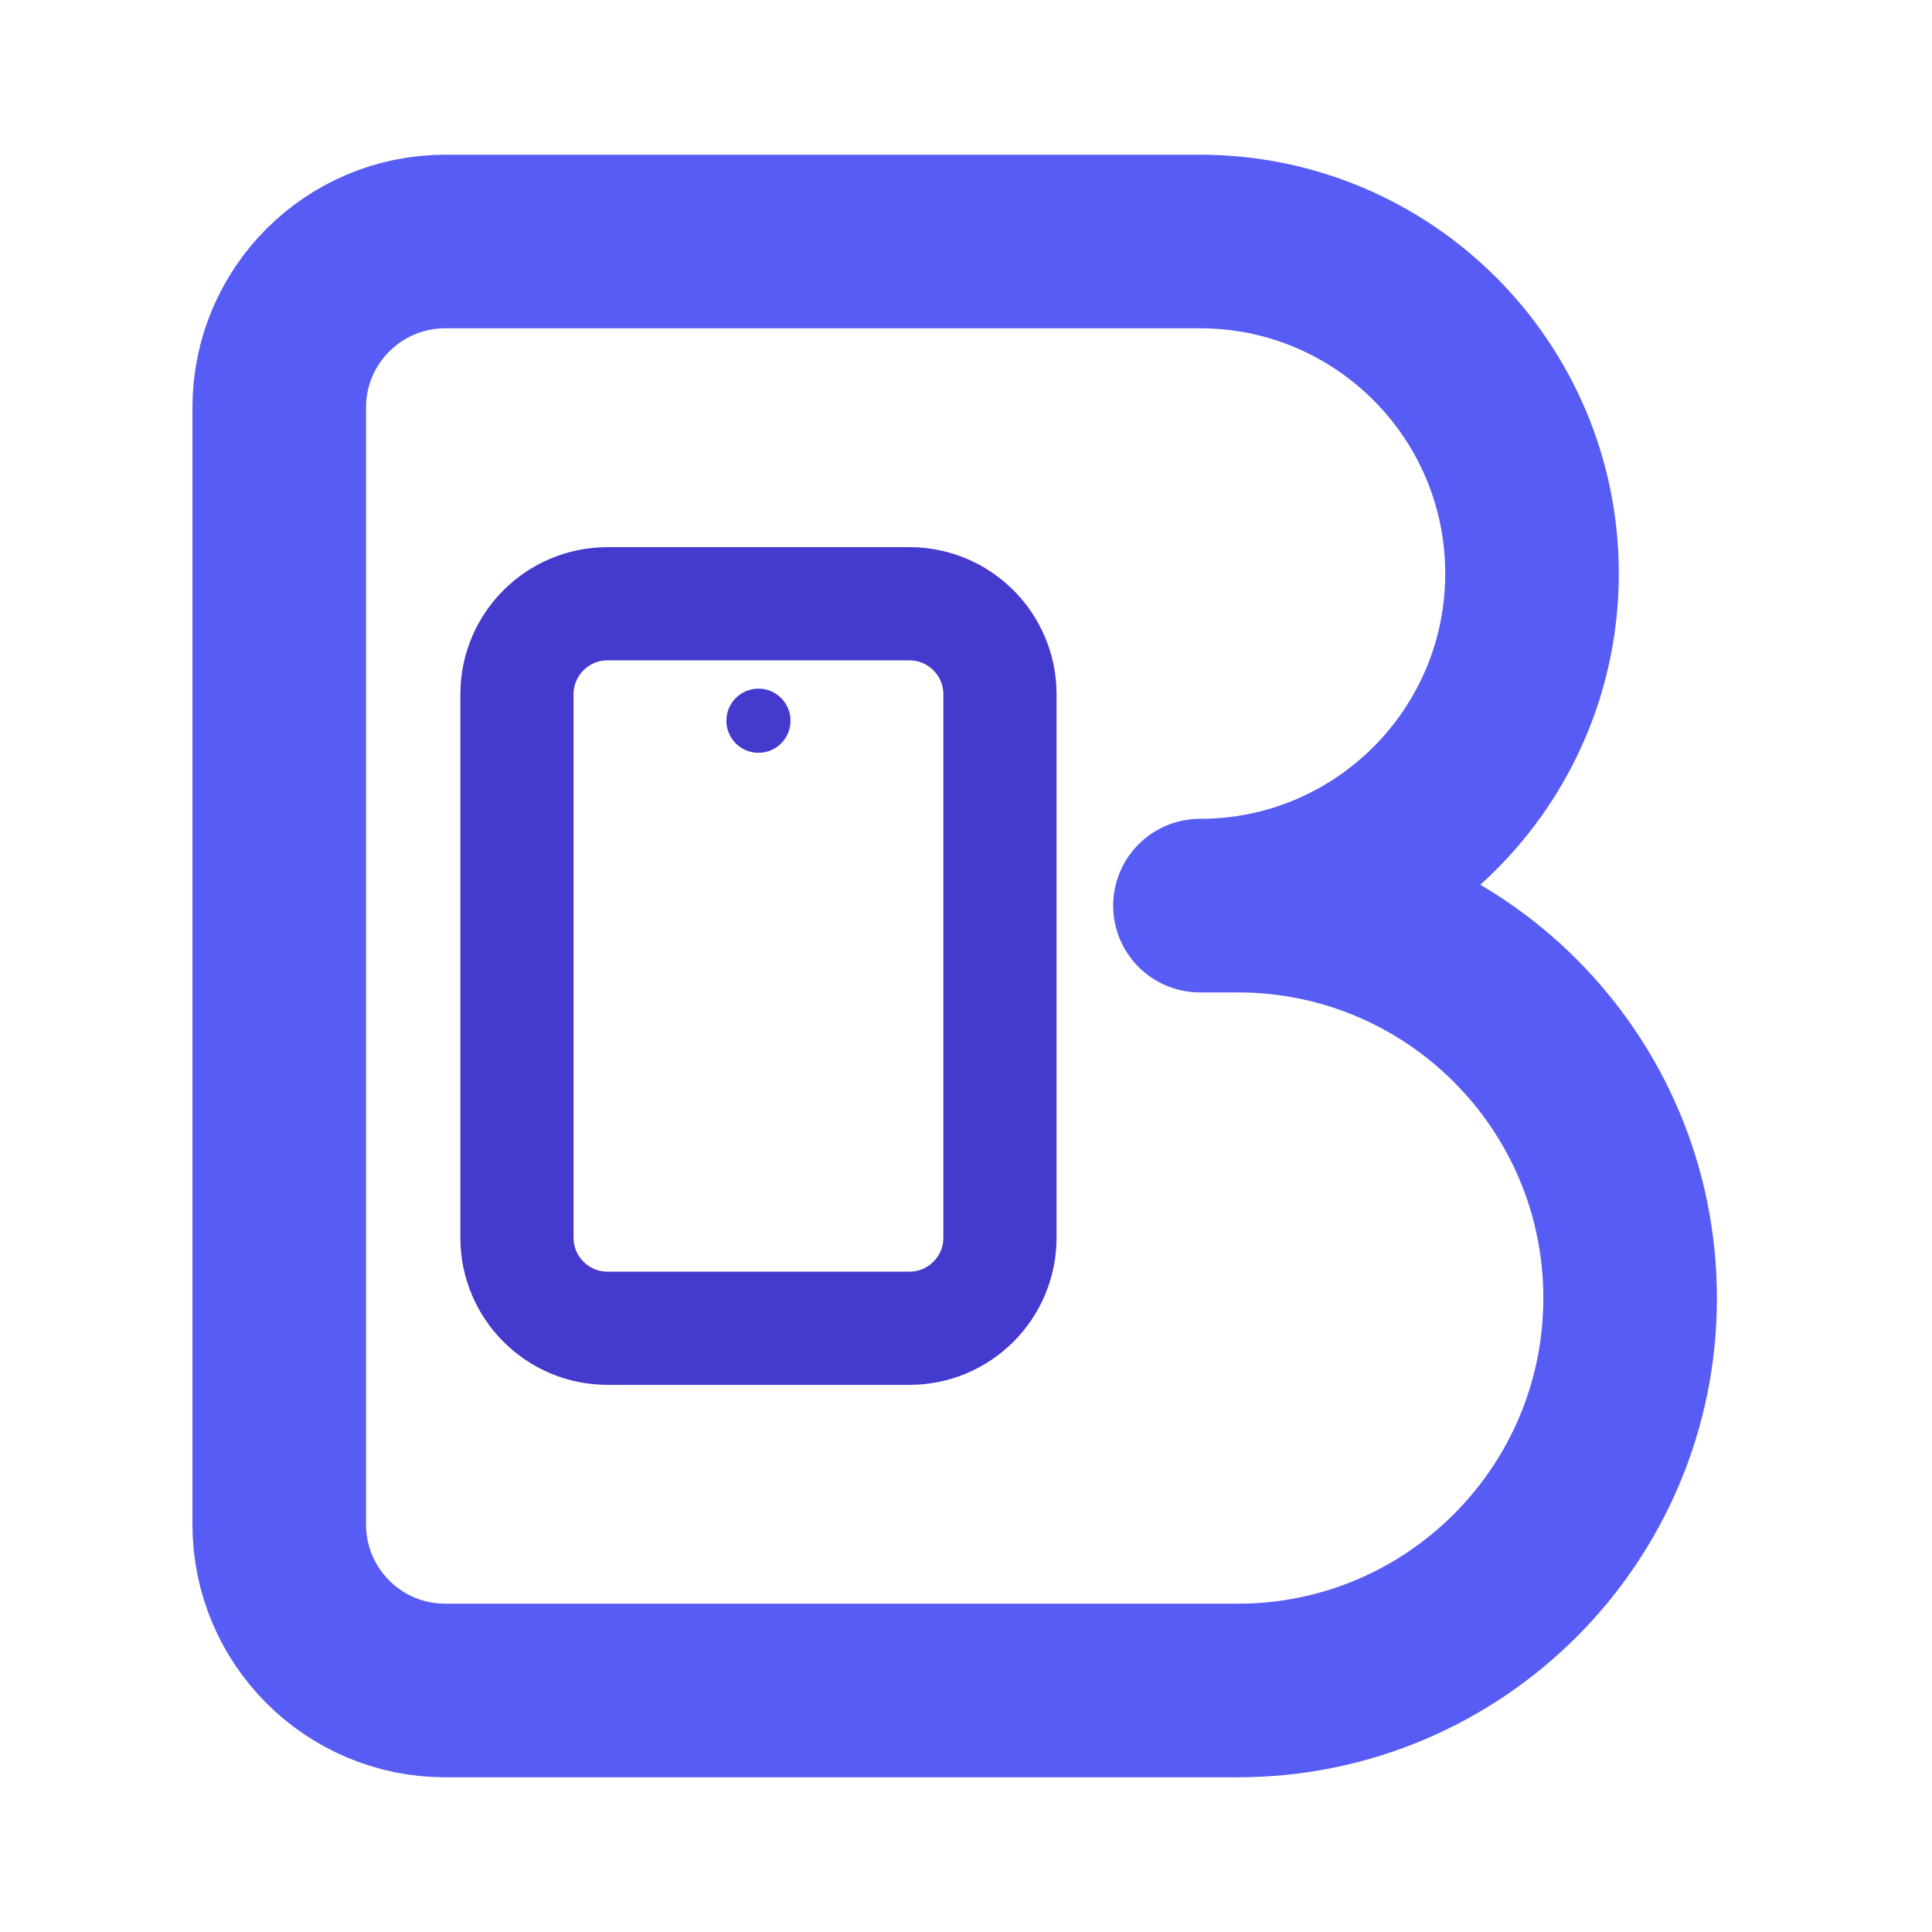
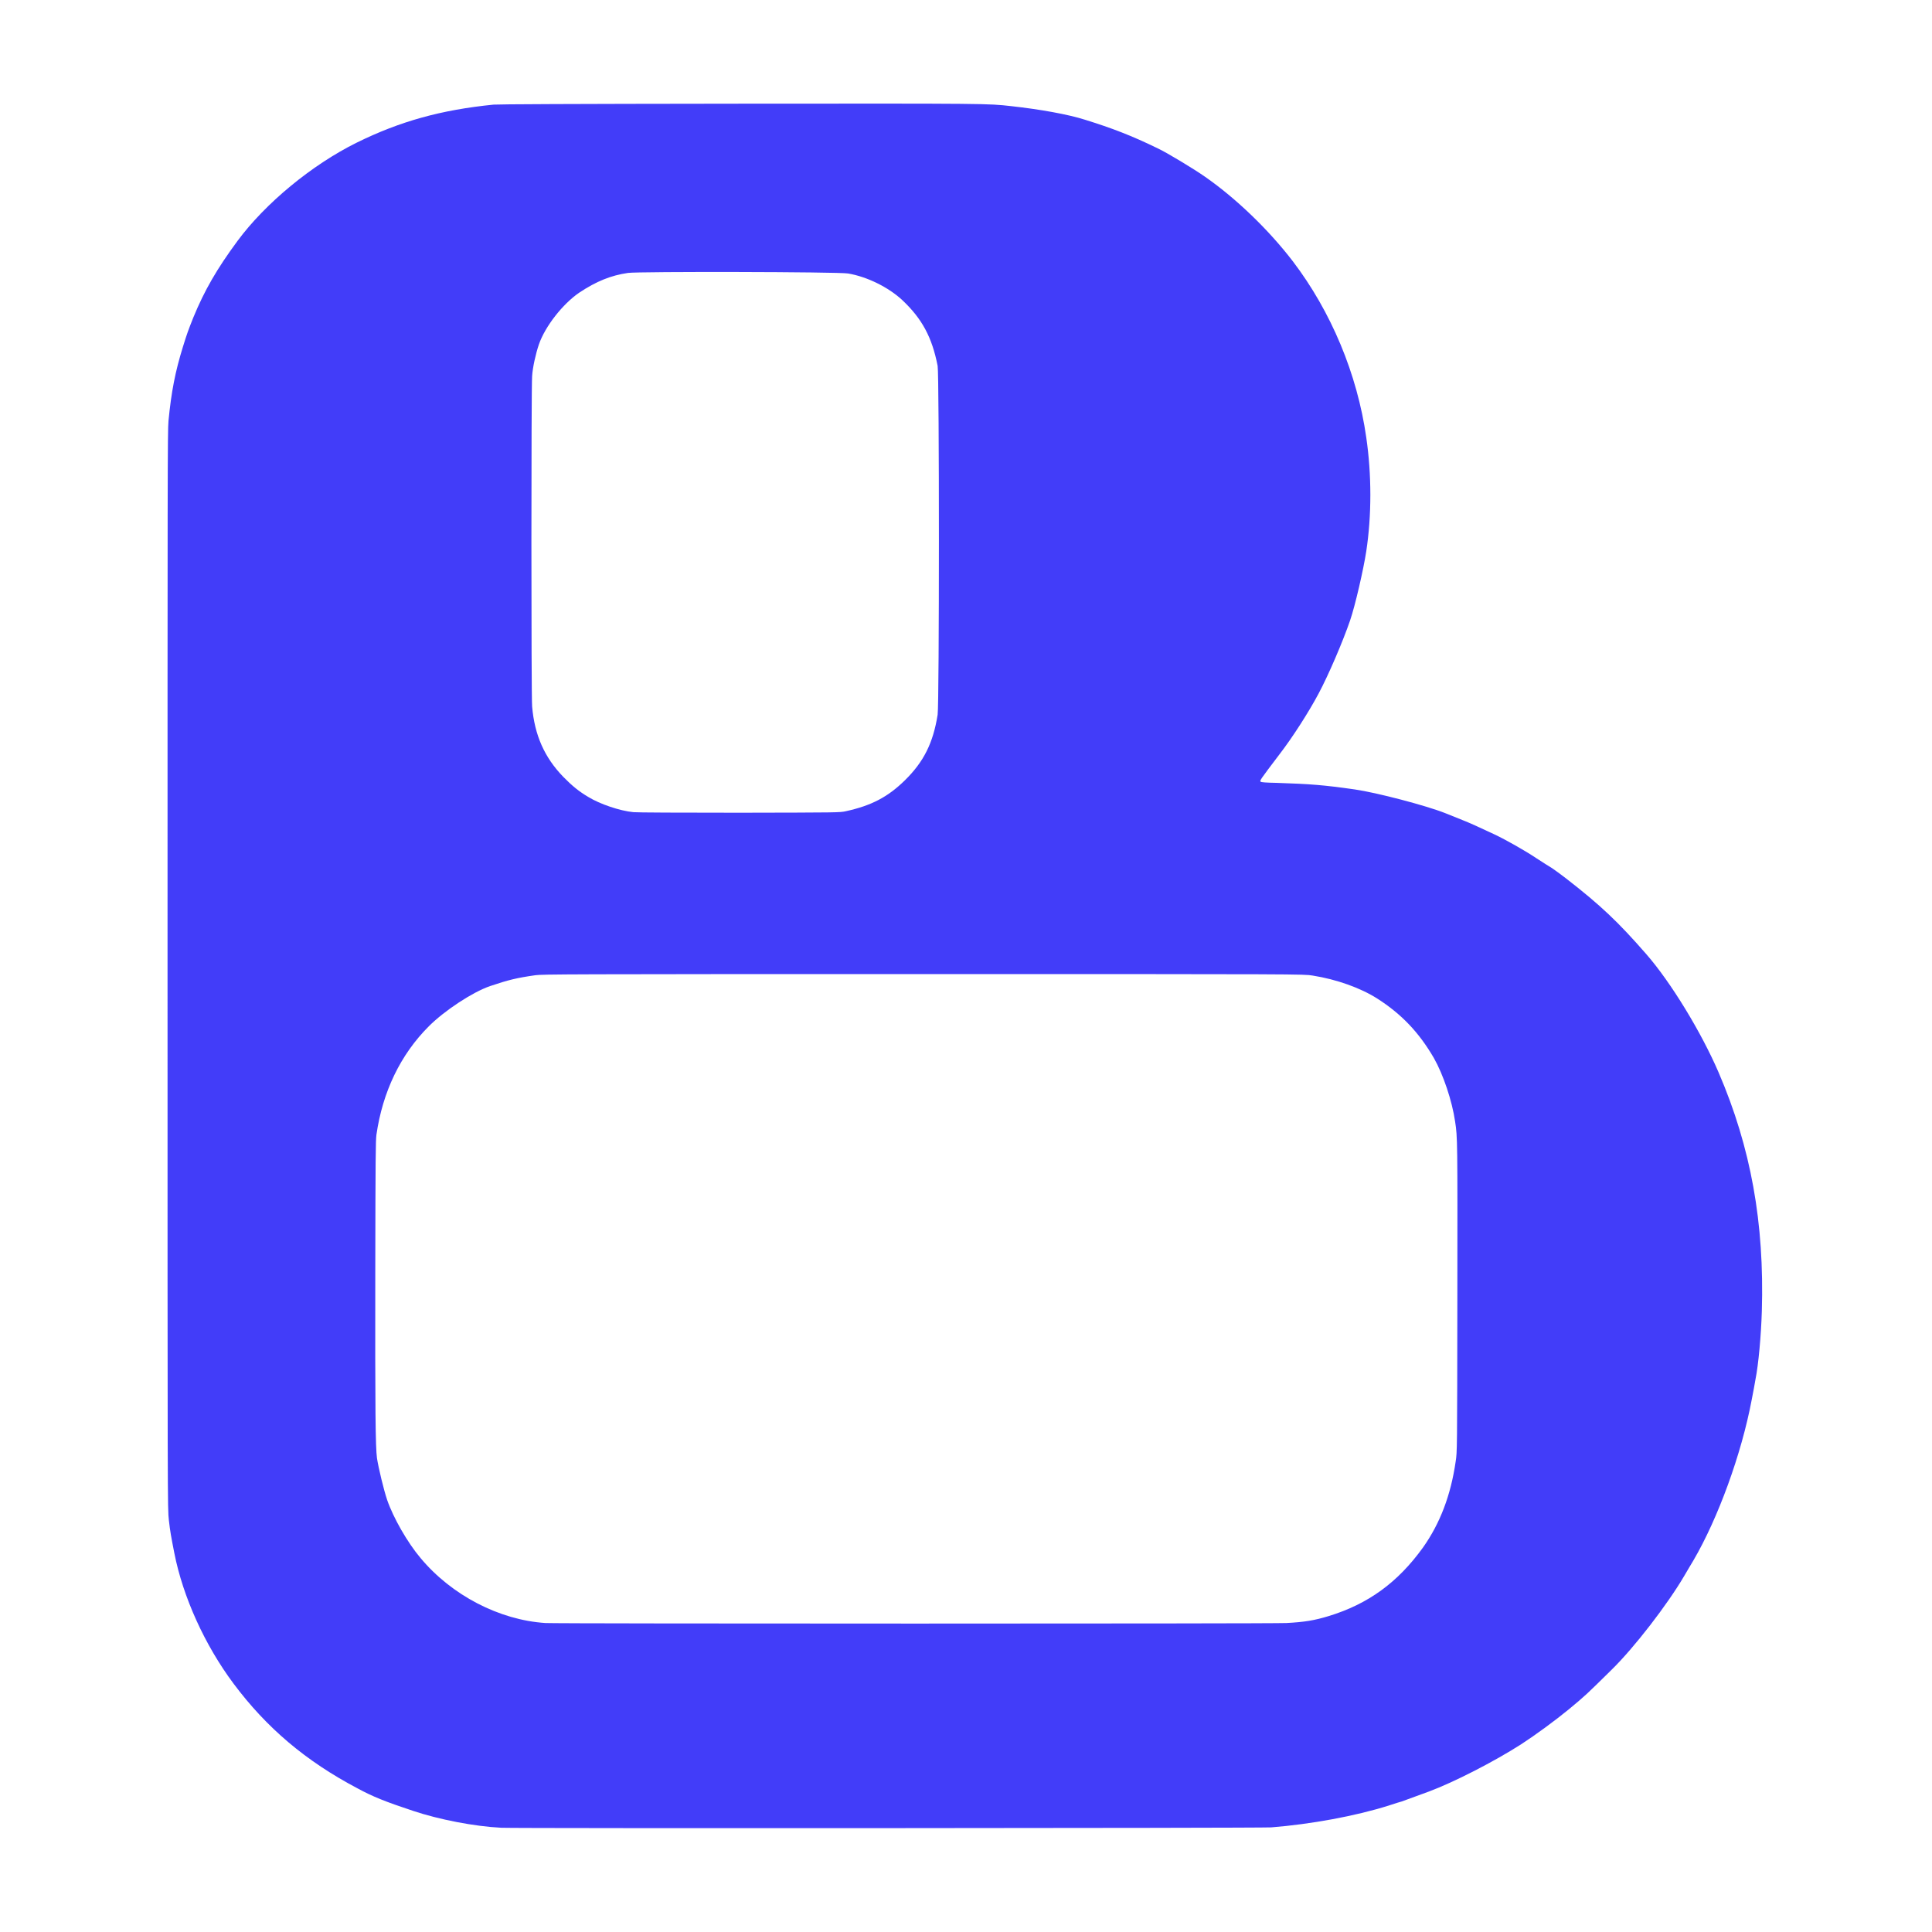
- <svg xmlns="http://www.w3.org/2000/svg" viewBox="0 0 512 512">
-   <path d="M118,64 H318 A88.0,88.0 0 0 1 318,240 H328 A104.0,104.0 0 0 1 328,448 H118 A44,44 0 0 1 74,404 V108 A44,44 0 0 1 118,64 Z" fill="none" stroke="#575cf5" stroke-width="46" stroke-linejoin="round" />
-   <rect x="137.0" y="160.0" width="128" height="192" rx="24" fill="none" stroke="#453ace" stroke-width="30" />
-   <circle cx="201" cy="191.0" r="8.5" fill="#453ace" />
+ <svg xmlns="http://www.w3.org/2000/svg" viewBox="115.4 118.2 1028.6 1028.6">
+   <path fill="#423df9" fill-rule="evenodd" d="M382.3 1091.3C368 1090.6 349 1086.9 335.3 1082.3C320.5 1077.4 313.8 1074.7 305.7 1070.3C278.2 1055.8 257.3 1038.1 239.7 1014.5C224.4 994 212.8 968.4 208.2 945C206.5 936.3 206 933.7 205.3 927.5C204.6 921.2 204.6 921.2 204.6 634.5C204.6 373.2 204.6 347.3 205.1 342.3C206.6 326.8 208.7 316 212.8 302.8C215.1 295.4 215.6 294.1 218.3 287.3C224.3 272.7 230.9 261.3 241.9 246.4C256.7 226.4 281.4 206 305.2 194.2C328.3 182.8 350.2 176.7 378.2 173.9C381.1 173.7 415.3 173.5 509.2 173.4C642.9 173.3 641 173.3 653.7 174.7C669.2 176.4 684.1 179.1 692.9 181.9C707.4 186.4 718.1 190.5 731.8 197.2C736.4 199.3 751.3 208.3 757.1 212.4C773.7 224 790.9 240.6 803.7 257.3C824.1 284.1 838 317.3 842.8 351.1C845.7 370.9 845.7 392.7 842.8 411.7C841.3 421.5 836.9 440.6 834.2 448.5C830.3 459.9 822.6 477.8 817.4 487.5C812.2 497.3 803.4 511 796.6 519.8C786 533.8 786 533.8 786.6 534.4C786.9 534.7 789.5 534.9 795.1 535C813 535.6 819.9 536.1 836.7 538.5C848.5 540.2 874.7 547.1 884.8 551.1C887.8 552.3 891.9 554 894 554.8C897.6 556.2 902.7 558.5 911.2 562.5C917.1 565.3 927.4 571.1 933.5 575.2C936.6 577.2 940.3 579.6 941.7 580.4C943 581.3 946.4 583.7 949.2 585.9C967.6 600.2 976.9 609 991.9 626.2C1005 641.2 1021.2 667.8 1030.4 689.2C1047.6 729.2 1054.8 769.3 1053.4 816.3C1053 829.5 1051.6 844.8 1050 852.7C1049.7 854.6 1048.8 859.5 1048 863.5C1042.6 892.2 1030.1 926.6 1016.9 949.1C1015.9 950.8 1013.7 954.4 1012.1 957.2C1003.2 972.4 985.4 995.5 973.3 1007.3C959.7 1020.7 959.6 1020.8 950.7 1028.2C943.4 1034.2 932.9 1041.9 925.2 1046.9C911 1056 889.4 1067.1 876.2 1072C865.3 1076 862.8 1076.9 861.7 1077.3C861 1077.5 857.9 1078.4 854.7 1079.5C836.9 1085.1 813.5 1089.4 792.2 1091.1C786.1 1091.5 391.2 1091.7 382.3 1091.3ZM800.3 982.3C809.9 981.8 815.3 980.9 822.8 978.6C843.8 972.2 859.6 960.7 873 942.1C882 929.4 887.8 914.4 890.4 896.3C891.2 891.2 891.2 891.2 891.3 808.7C891.4 724.7 891.4 723.8 890.1 715.3C888.5 704.3 883.8 690.3 878.8 681.5C870.9 667.9 861.6 658.1 848.6 649.8C839.8 644.2 827 639.6 814.3 637.6C809.5 636.8 809.5 636.8 607.2 636.8C413.9 636.8 404.6 636.9 400.5 637.4C390.6 638.8 386.1 639.9 376.3 643.2C367 646.4 352.1 656.2 343.7 664.6C328.6 679.7 319.1 699.5 315.8 722.4C315.4 725.8 315.3 733.4 315.2 795.4C315.1 869.6 315.3 888.5 316.1 894.5C316.9 899.7 319.7 911.4 321.5 916.7C324.8 926.3 332.3 939.4 339.3 947.7C355.8 967.5 381.2 980.7 405.8 982.3C411.6 982.7 793.2 982.7 800.3 982.3ZM565.7 550.1C579.4 547.1 588.1 542.5 597.1 533.7C607.2 523.8 612.2 513.8 614.6 498.7C615.5 492.7 615.5 317.9 614.6 313C611.6 297.7 606.3 287.9 595.8 278C588.4 271.1 577 265.5 566.9 263.8C561.9 262.9 455.7 262.7 449.8 263.5C440.7 264.8 432.8 268 423.8 274C415 280 405.6 292 402.3 301.6C400.6 306.6 399 313.8 398.7 318.4C398.2 324.5 398.2 489.1 398.7 494.3C400 509.6 405.3 521.5 415.3 531.8C420.1 536.7 423.7 539.6 428.6 542.5C434.8 546.3 445.4 549.9 452.6 550.6C454.2 550.8 478.3 550.9 509 550.9C562.2 550.8 562.5 550.8 565.7 550.1Z" />
</svg>
